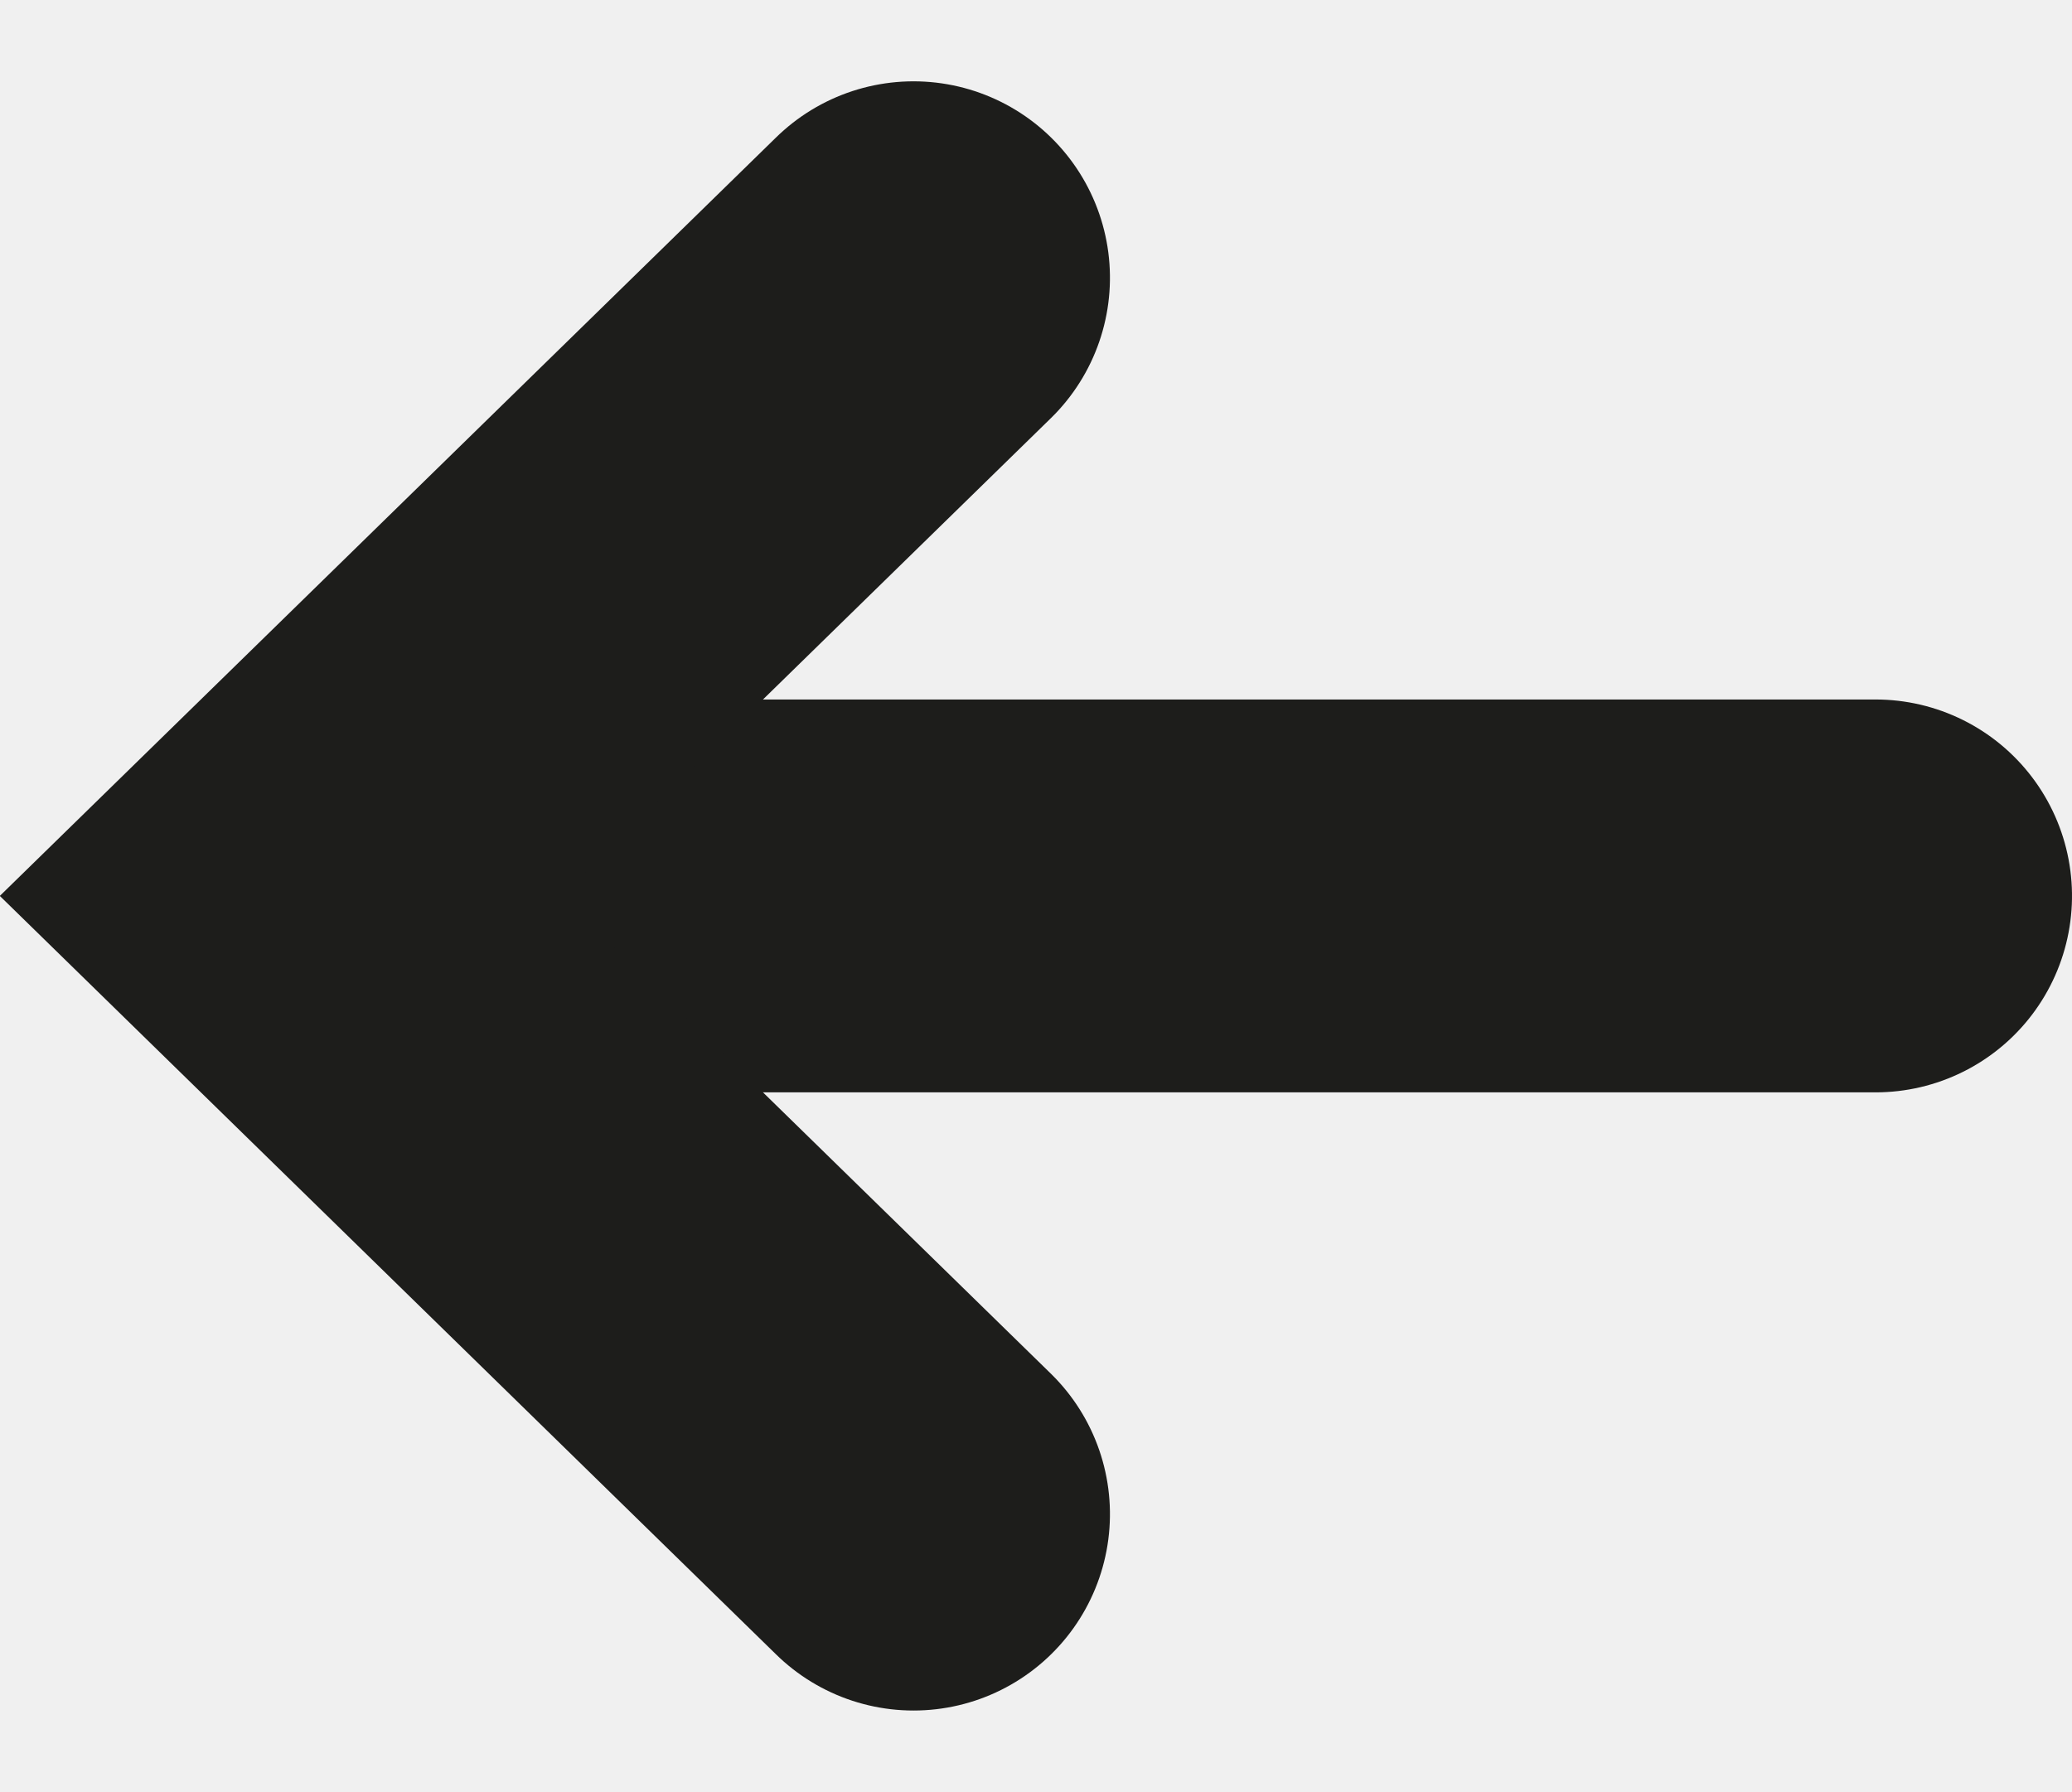
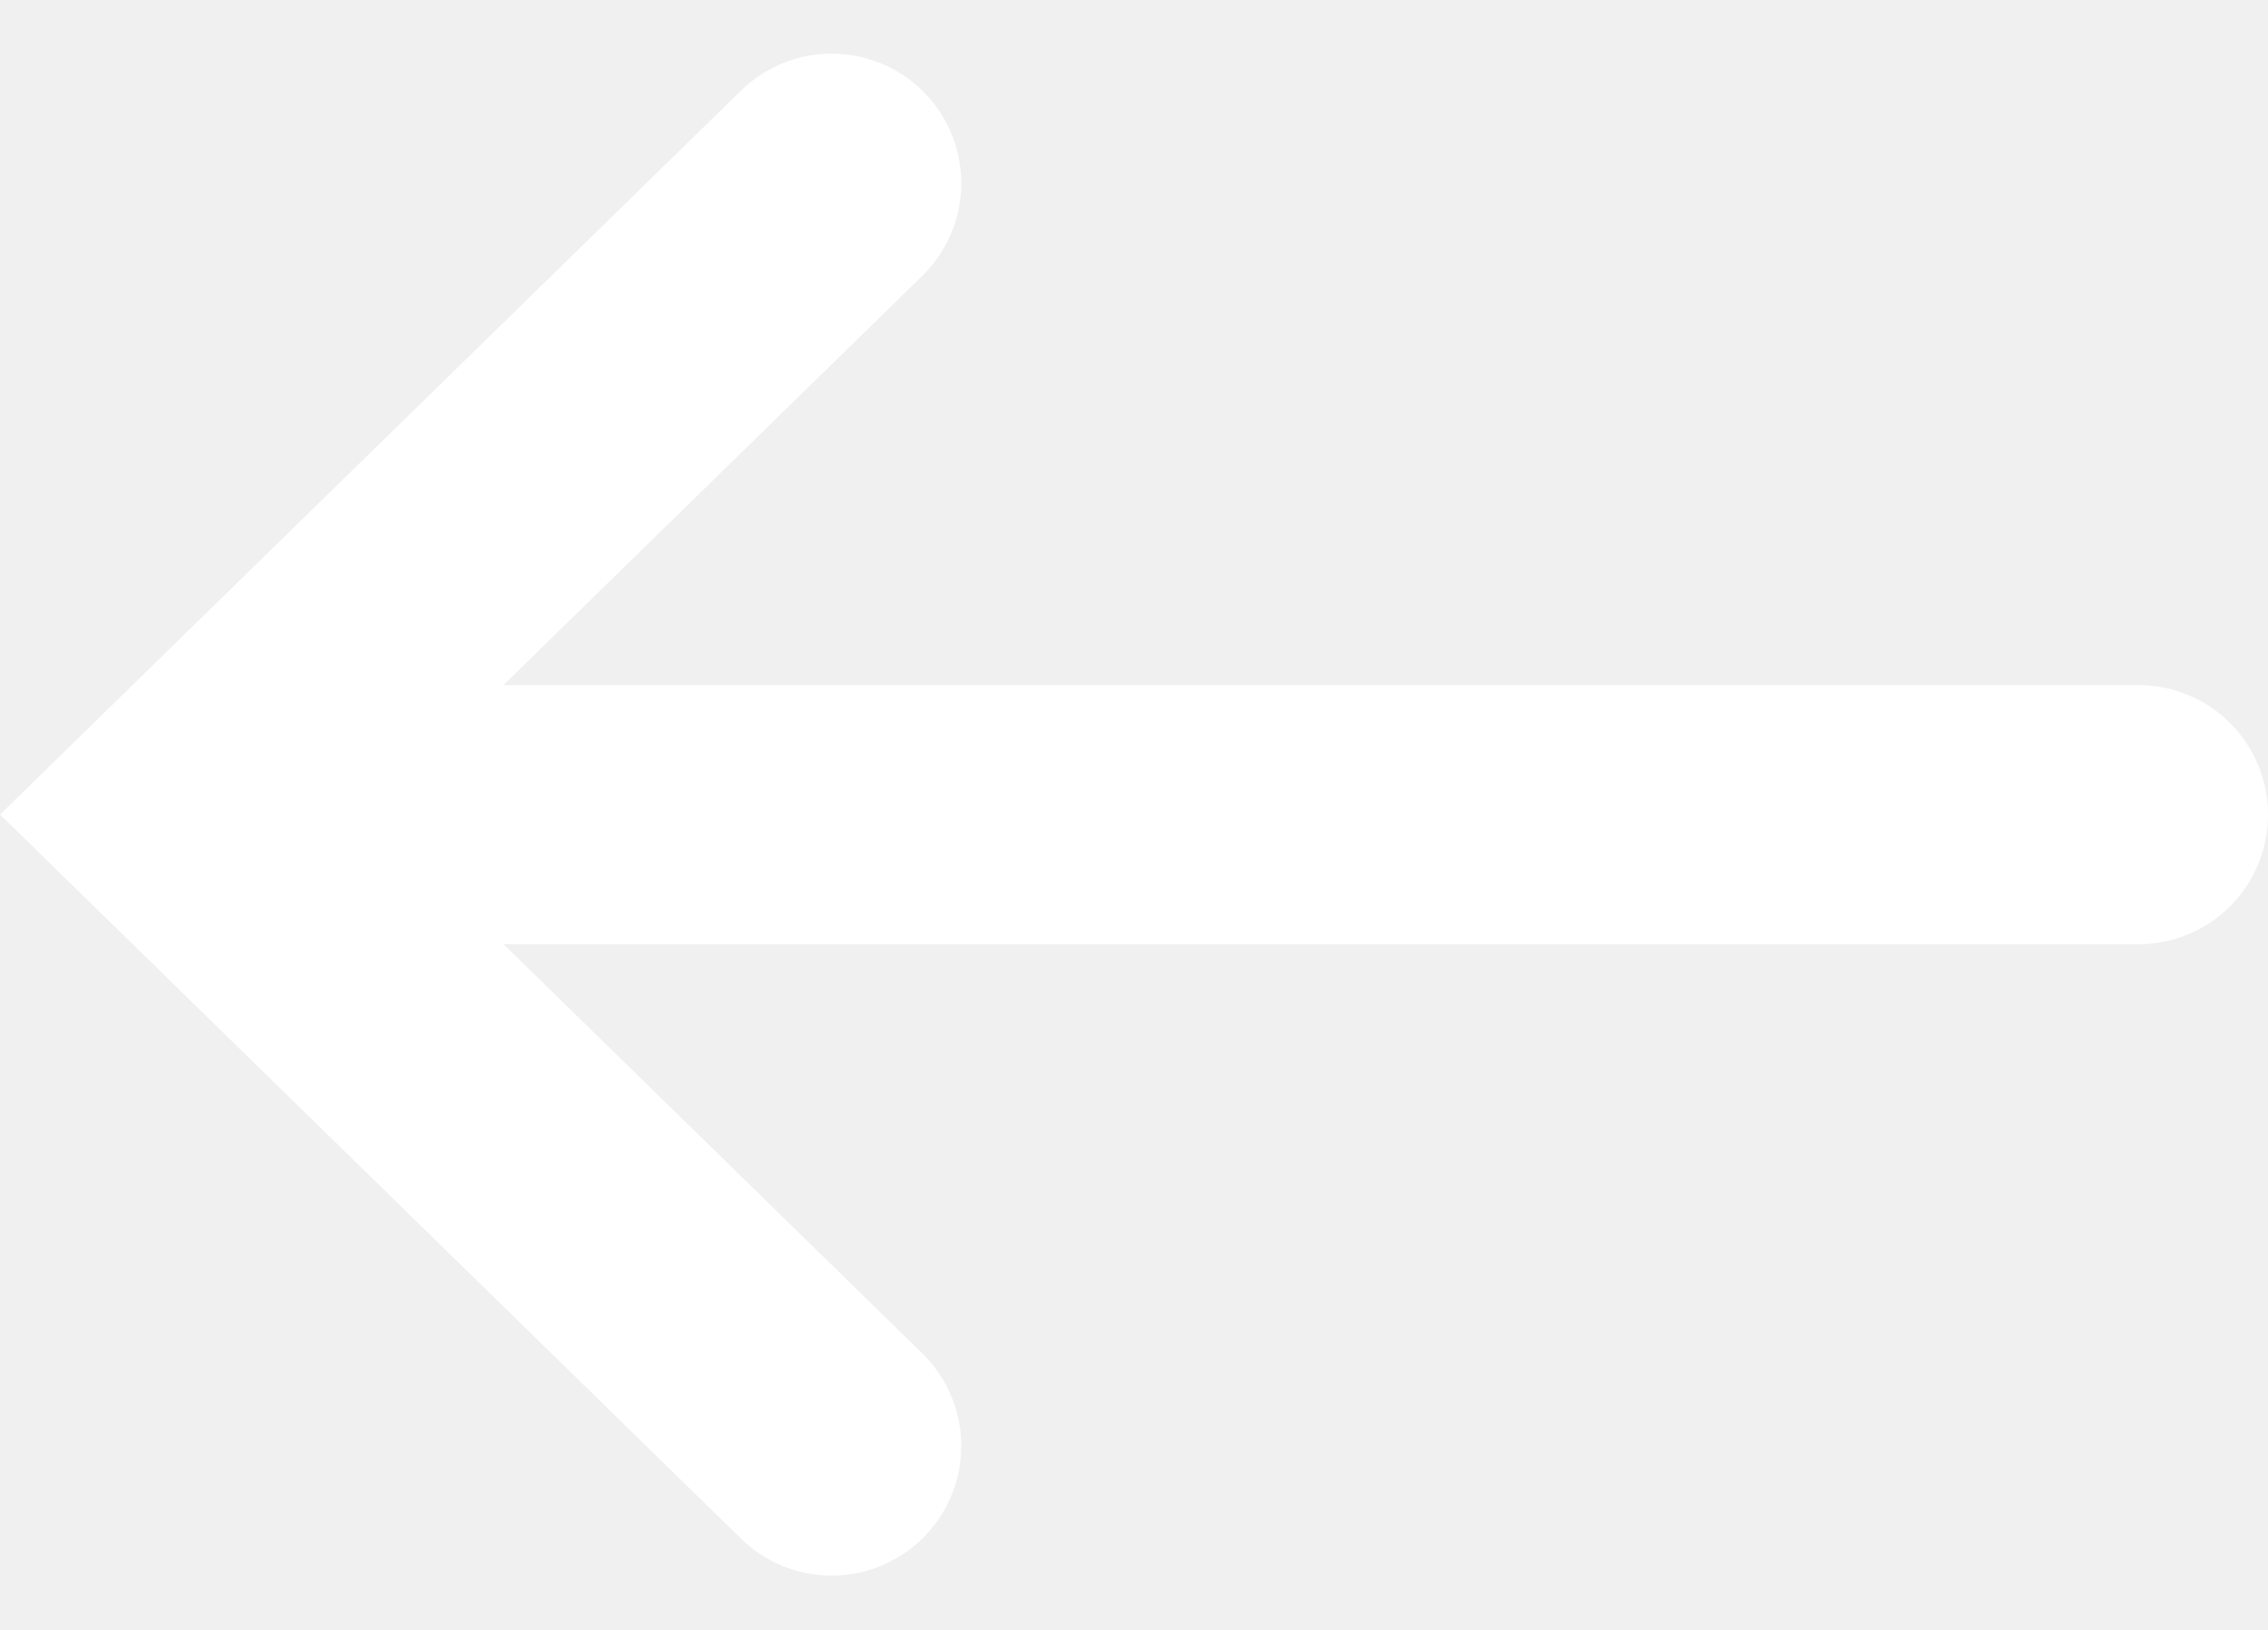
- <svg xmlns="http://www.w3.org/2000/svg" width="10.549" height="9.122" viewBox="0 0 10.549 9.122">
-   <defs>
-     <style>.a{fill:none;stroke:#1d1d1b;stroke-linecap:round;stroke-width:2px;}</style>
-   </defs>
-   <g transform="translate(1.431 1.414)">
-     <g transform="translate(8.118) rotate(90)">
-       <line class="a" y2="7.57" transform="translate(3.147 0)" />
-       <path class="a" d="M6.294,0,3.147,3.221,0,0" transform="translate(0 4.898)" />
+ <svg xmlns="http://www.w3.org/2000/svg" width="17.5" height="12.573" viewBox="0 0 17.5 12.573">
+   <g id="prev" transform="translate(1.431 1.414)">
+     <g id="Group_8" data-name="Group 8" transform="translate(15.069 0) rotate(90)">
+       <line id="Line_1" data-name="Line 1" y2="15" transform="translate(4.873)" fill="none" stroke="#fff" stroke-linecap="round" stroke-width="2" />
+       <path id="Path_92" data-name="Path 92" d="M9.745,0,4.872,4.986,0,0" transform="translate(0 10.083)" fill="none" stroke="#fff" stroke-linecap="round" stroke-width="2" />
    </g>
  </g>
</svg>
